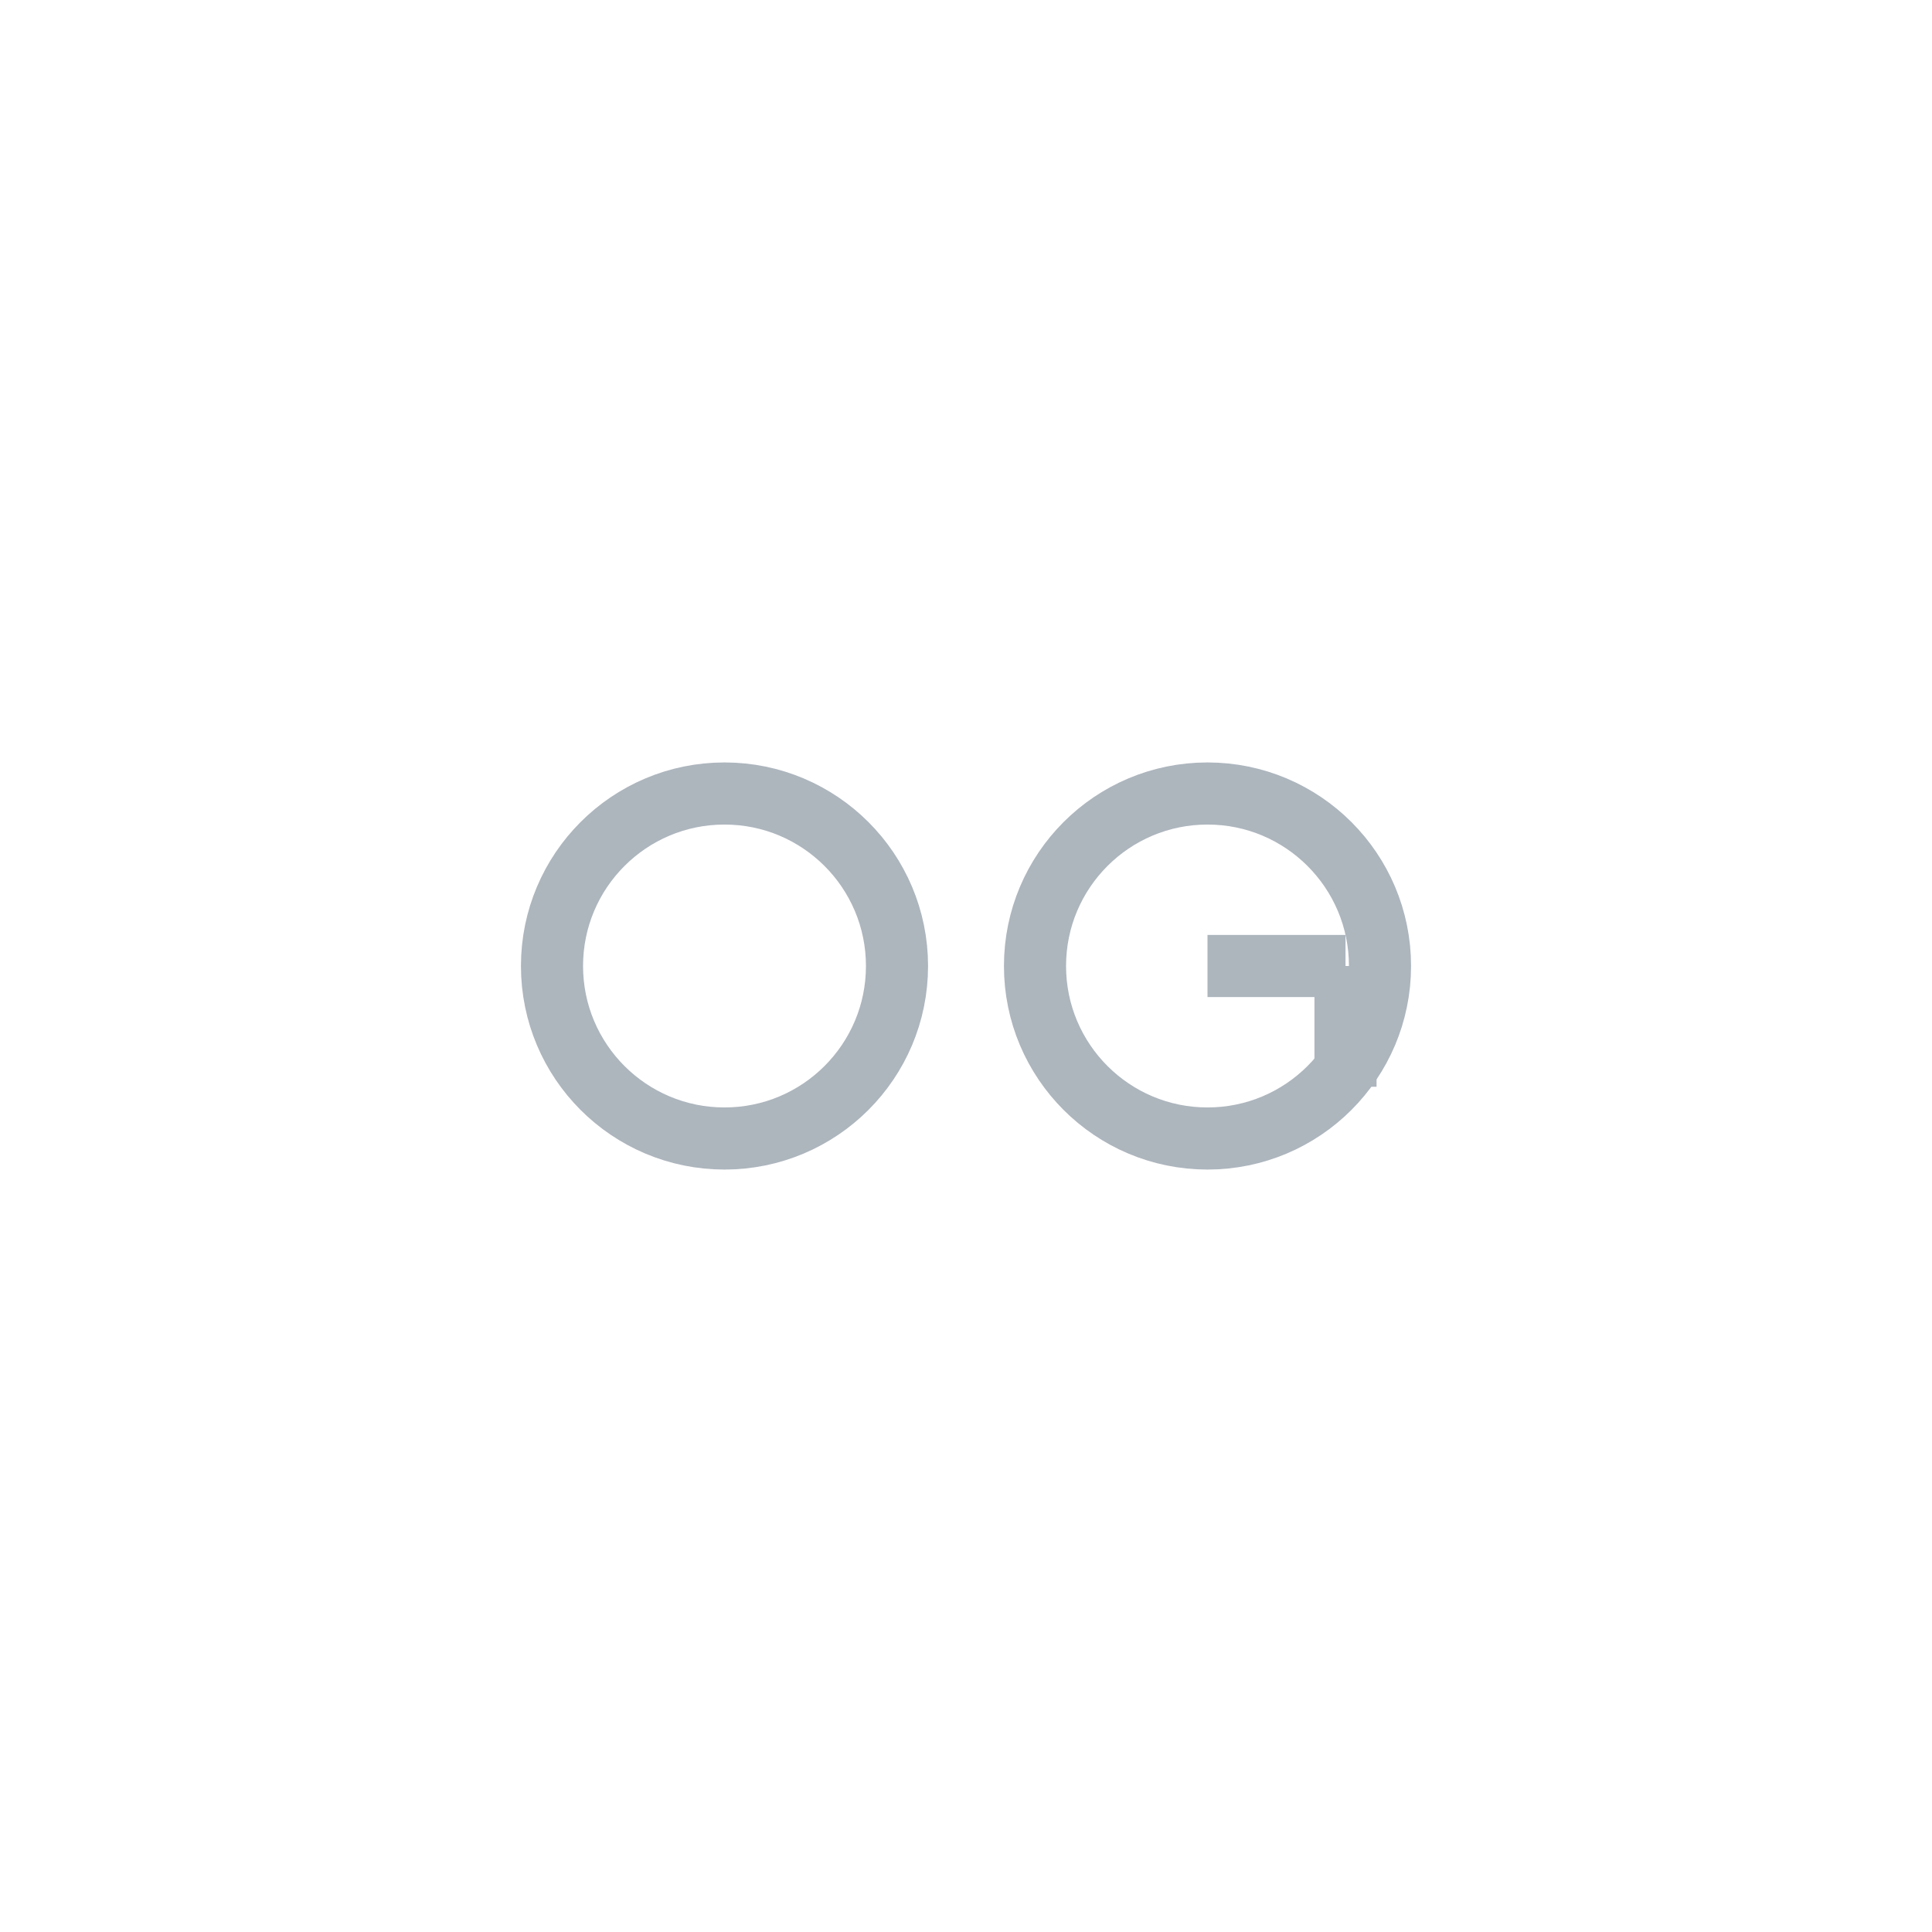
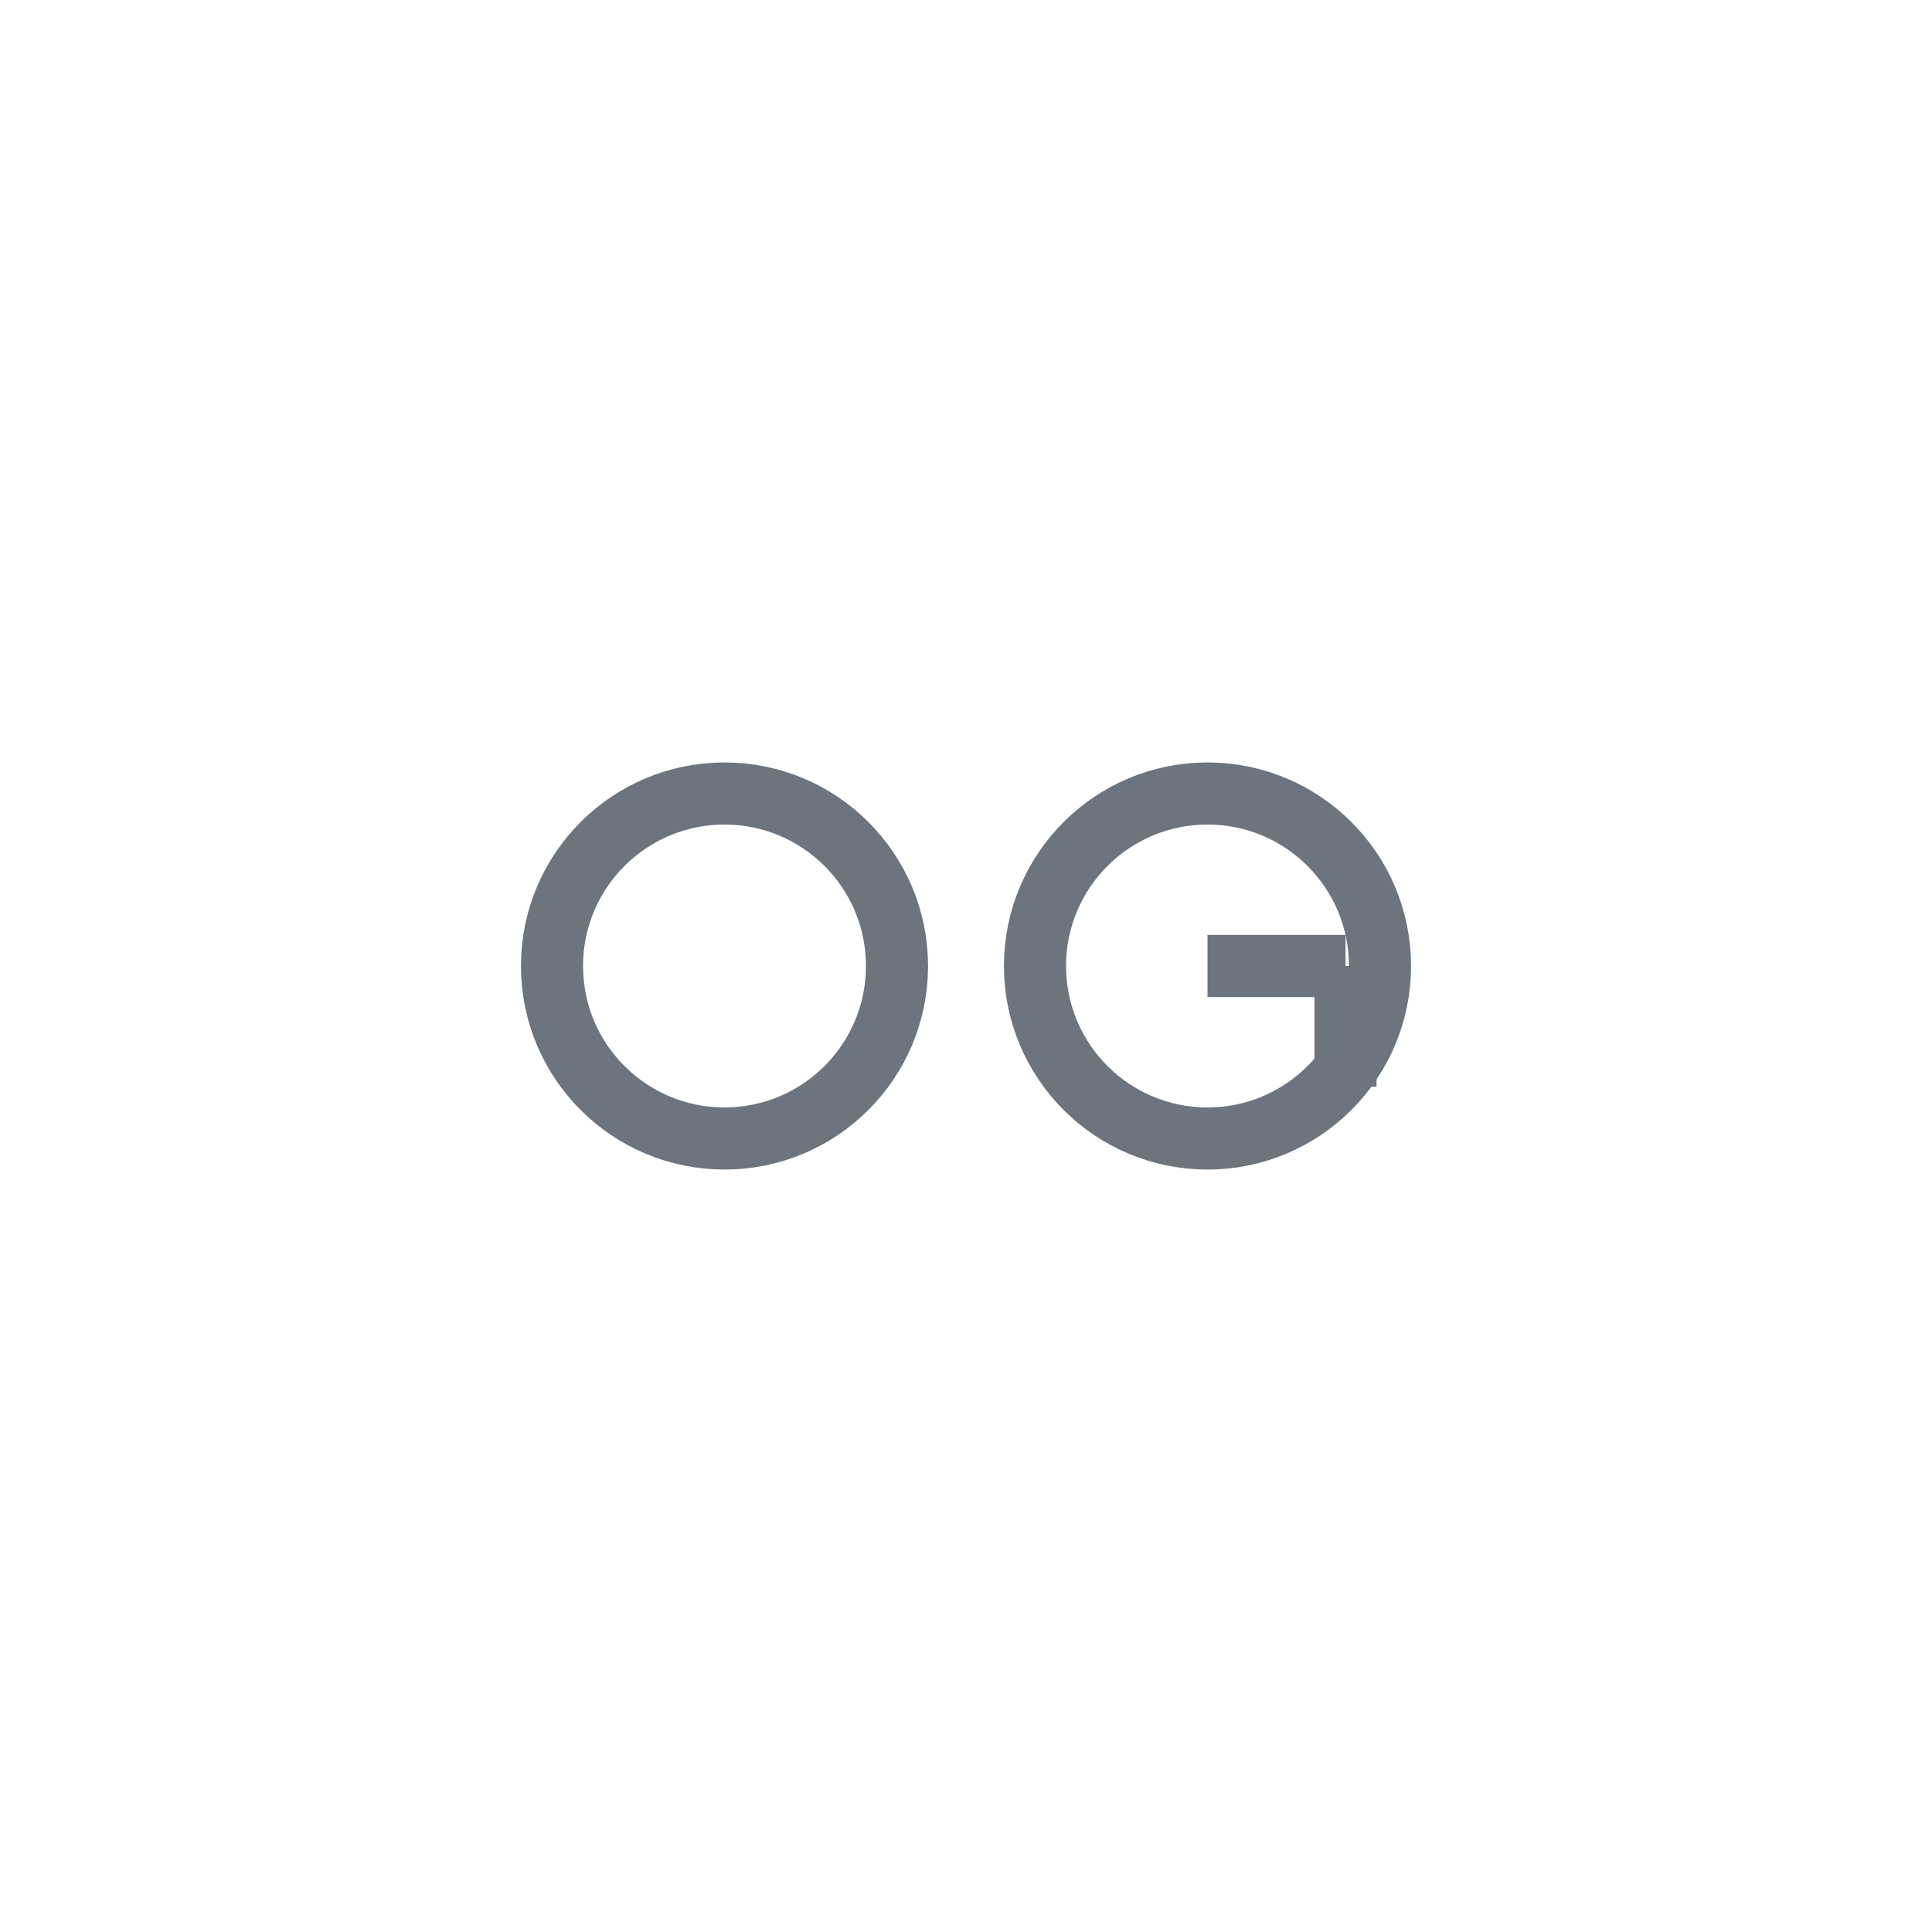
<svg xmlns="http://www.w3.org/2000/svg" viewBox="0 0 56 56" width="56" height="56">
  <g transform="translate(28, 28)">
-     <circle cx="-7" cy="0" r="5" fill="none" stroke="#ADB5BD" stroke-width="1.8" />
-     <circle cx="7" cy="0" r="5" fill="none" stroke="#ADB5BD" stroke-width="1.8" />
-     <line x1="7" y1="0" x2="11" y2="0" stroke="#ADB5BD" stroke-width="1.8" />
-     <line x1="11" y1="0" x2="11" y2="3.5" stroke="#ADB5BD" stroke-width="1.8" />
+     <circle cx="-7" cy="0" r="5" fill="none" stroke="#6C757D" stroke-width="1.8" />
+     <circle cx="7" cy="0" r="5" fill="none" stroke="#6C757D" stroke-width="1.8" />
+     <line x1="7" y1="0" x2="11" y2="0" stroke="#6C757D" stroke-width="1.8" />
+     <line x1="11" y1="0" x2="11" y2="3.5" stroke="#6C757D" stroke-width="1.8" />
  </g>
</svg>
